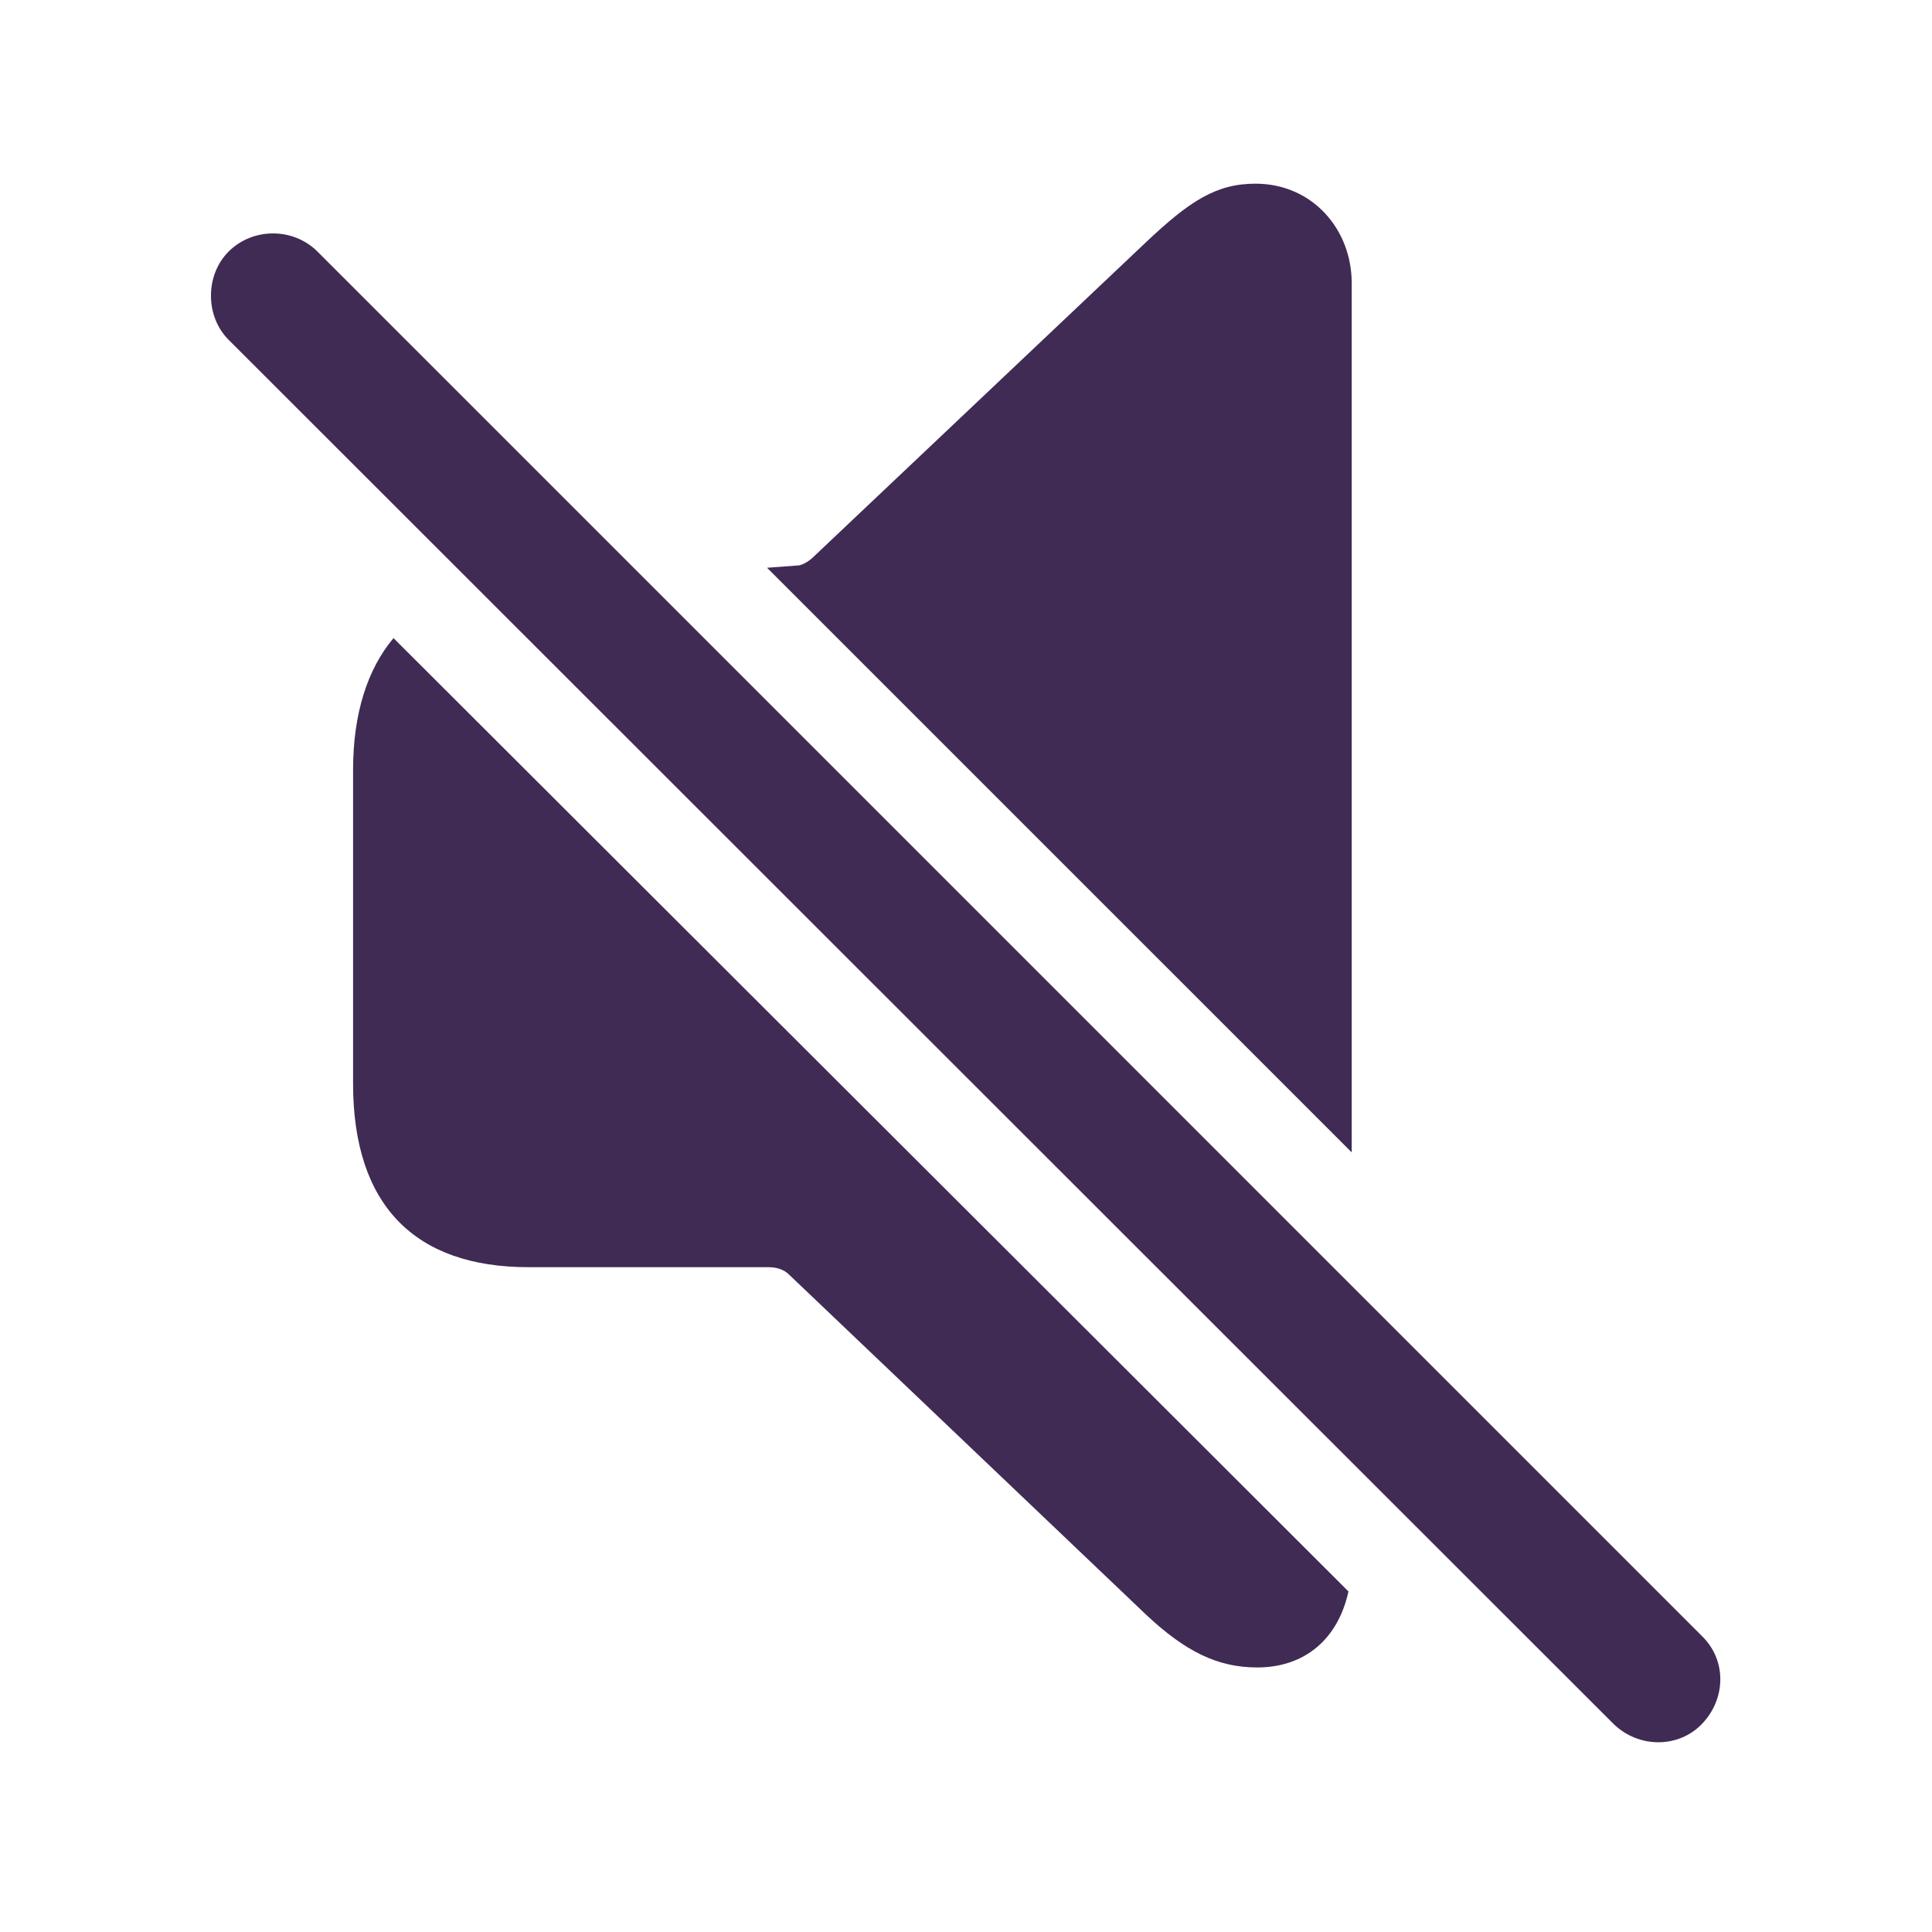
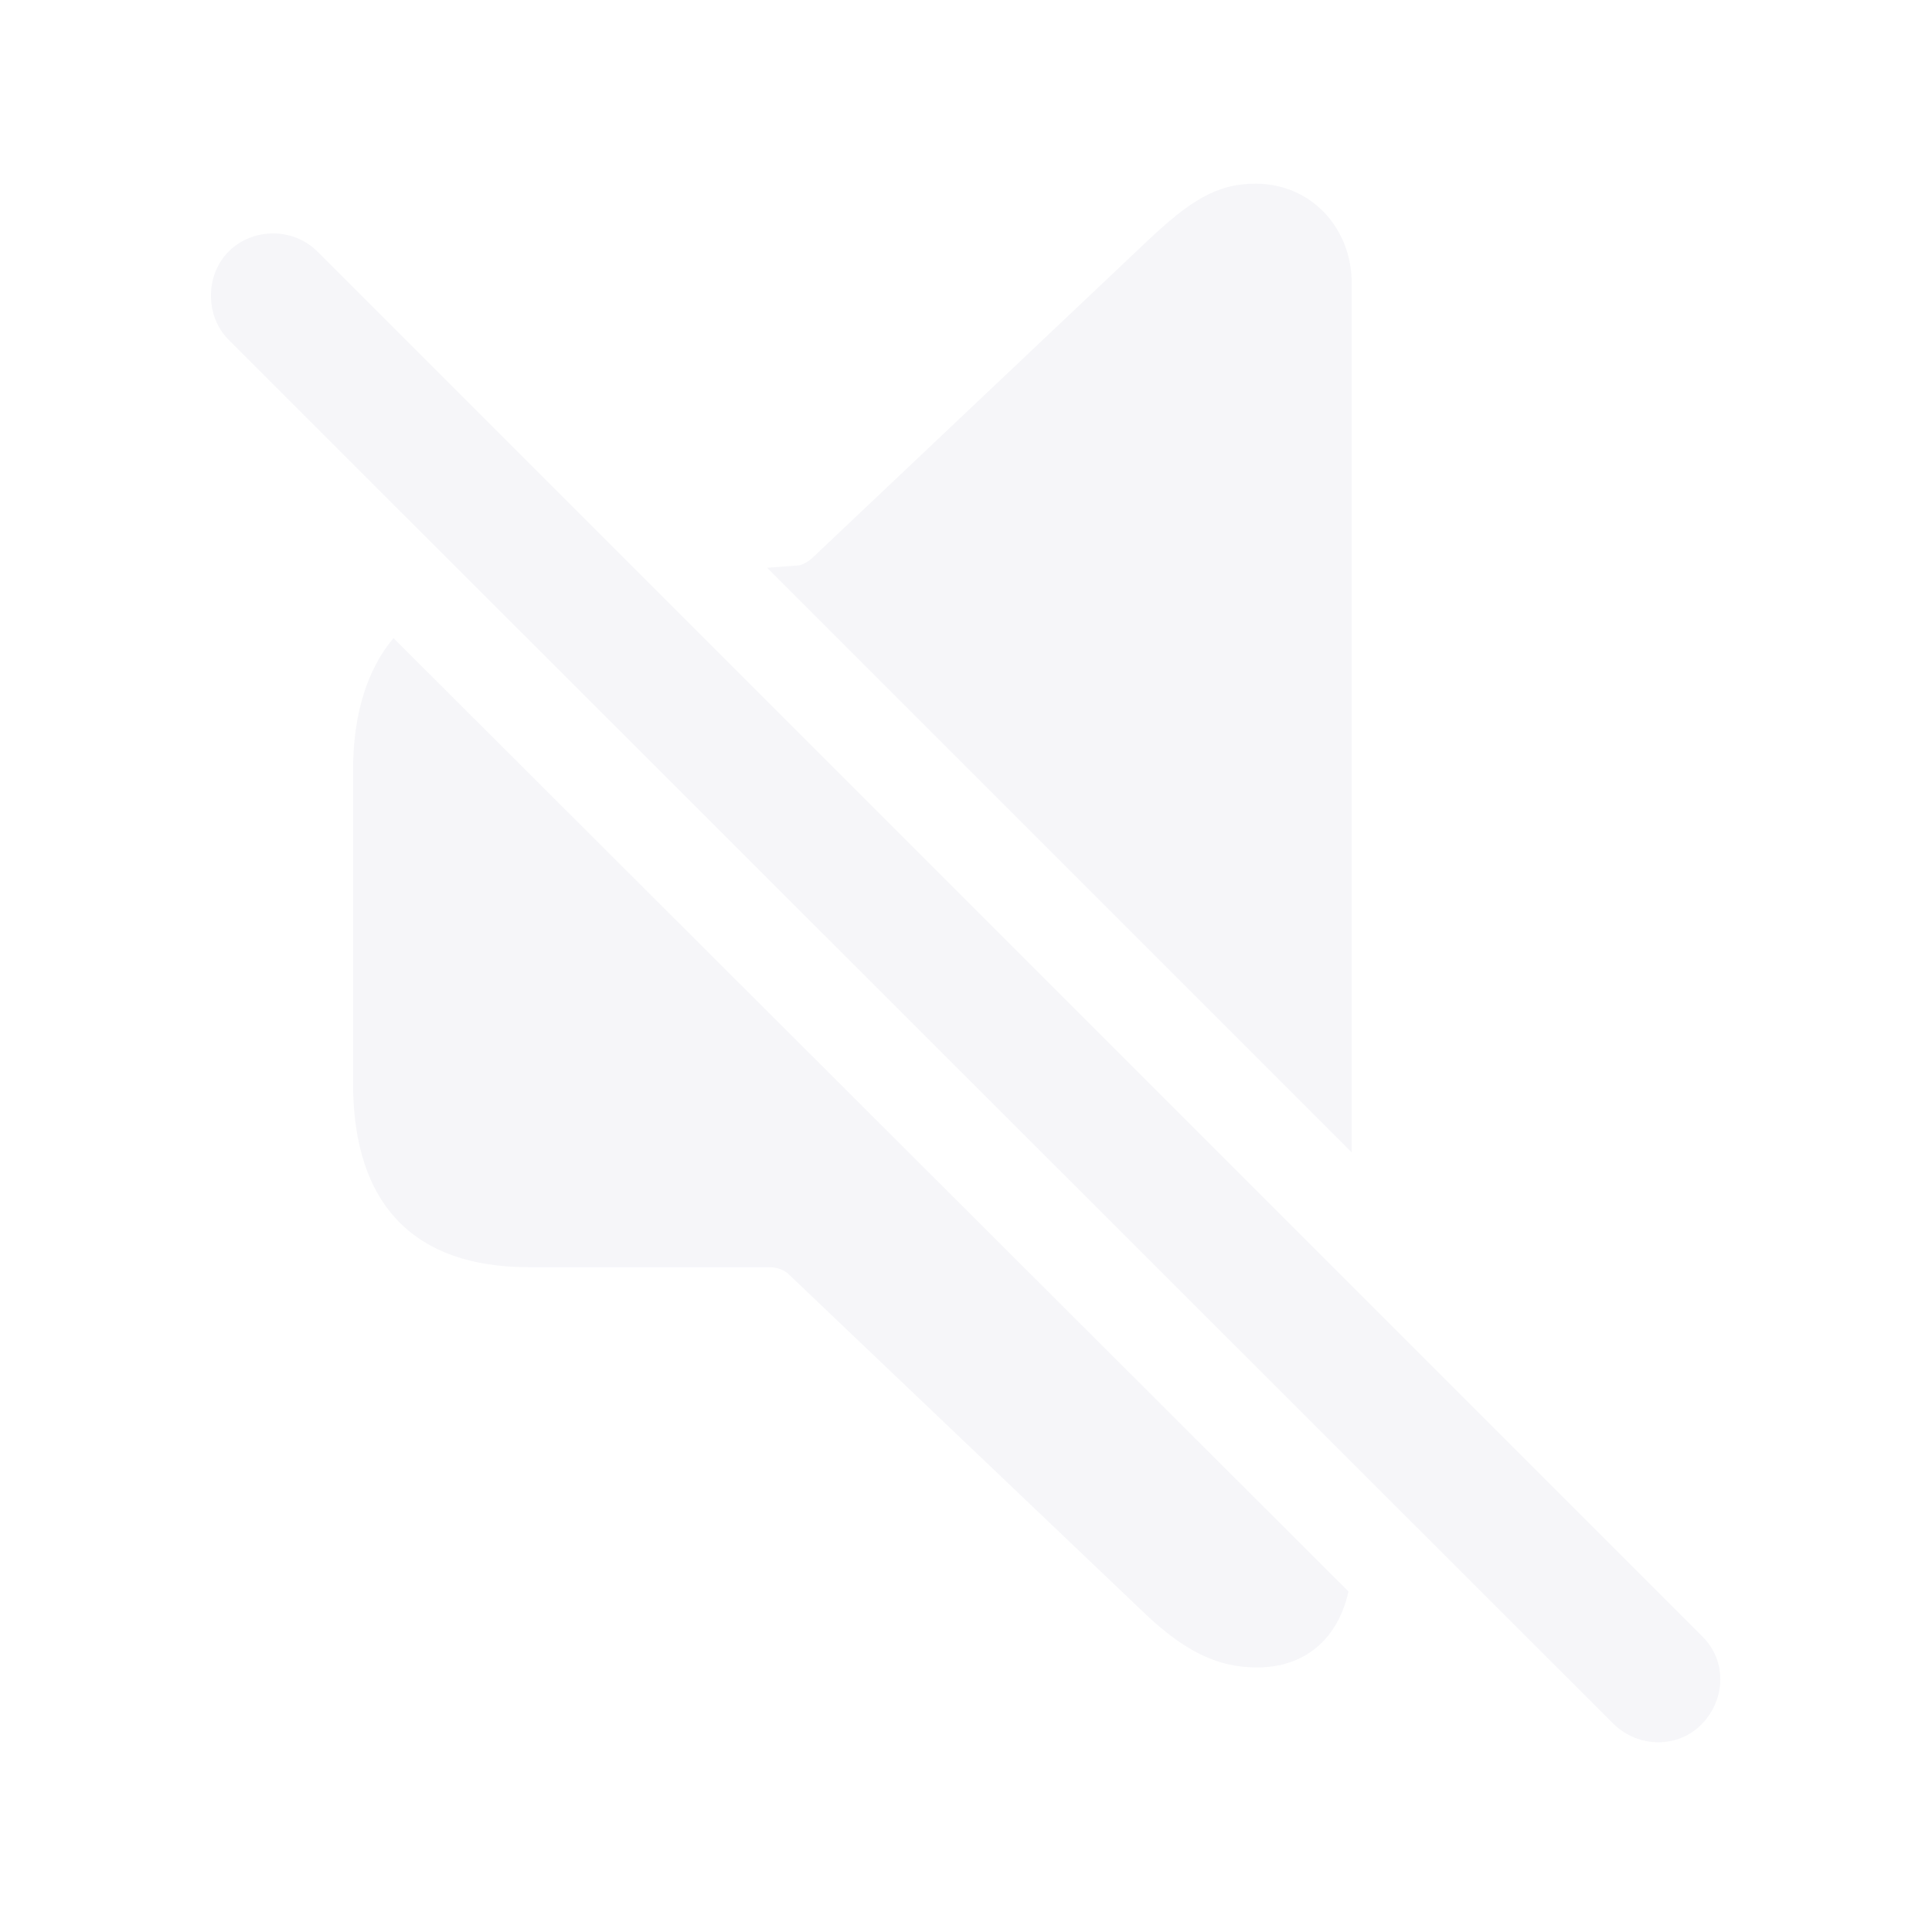
- <svg fill="#3F2B54" width="120px" height="120px" viewBox="0 0 56 56">
+ <svg fill="#F6F6F9" width="120px" height="120px" viewBox="0 0 56 56">
  <path d="M 39.18 33.402 L 39.18 8.207 C 39.18 6.637 38.031 5.324 36.391 5.324 C 35.242 5.324 34.469 5.84 33.227 7.012 L 23.617 16.105 C 23.477 16.246 23.336 16.34 23.172 16.387 L 22.234 16.457 Z M 46.773 49.973 C 47.5 50.676 48.648 50.676 49.328 49.973 C 50.031 49.246 50.055 48.121 49.328 47.418 L 9.203 7.293 C 8.5 6.59 7.328 6.59 6.625 7.293 C 5.945 7.973 5.945 9.168 6.625 9.848 Z M 36.437 48.332 C 37.82 48.332 38.781 47.512 39.086 46.129 L 11.406 18.496 C 10.656 19.387 10.234 20.676 10.234 22.316 L 10.234 31.41 C 10.234 34.926 12.015 36.73 15.32 36.73 L 22.281 36.73 C 22.515 36.73 22.727 36.801 22.867 36.941 L 33.227 46.809 C 34.352 47.863 35.289 48.332 36.437 48.332 Z" />
</svg>
